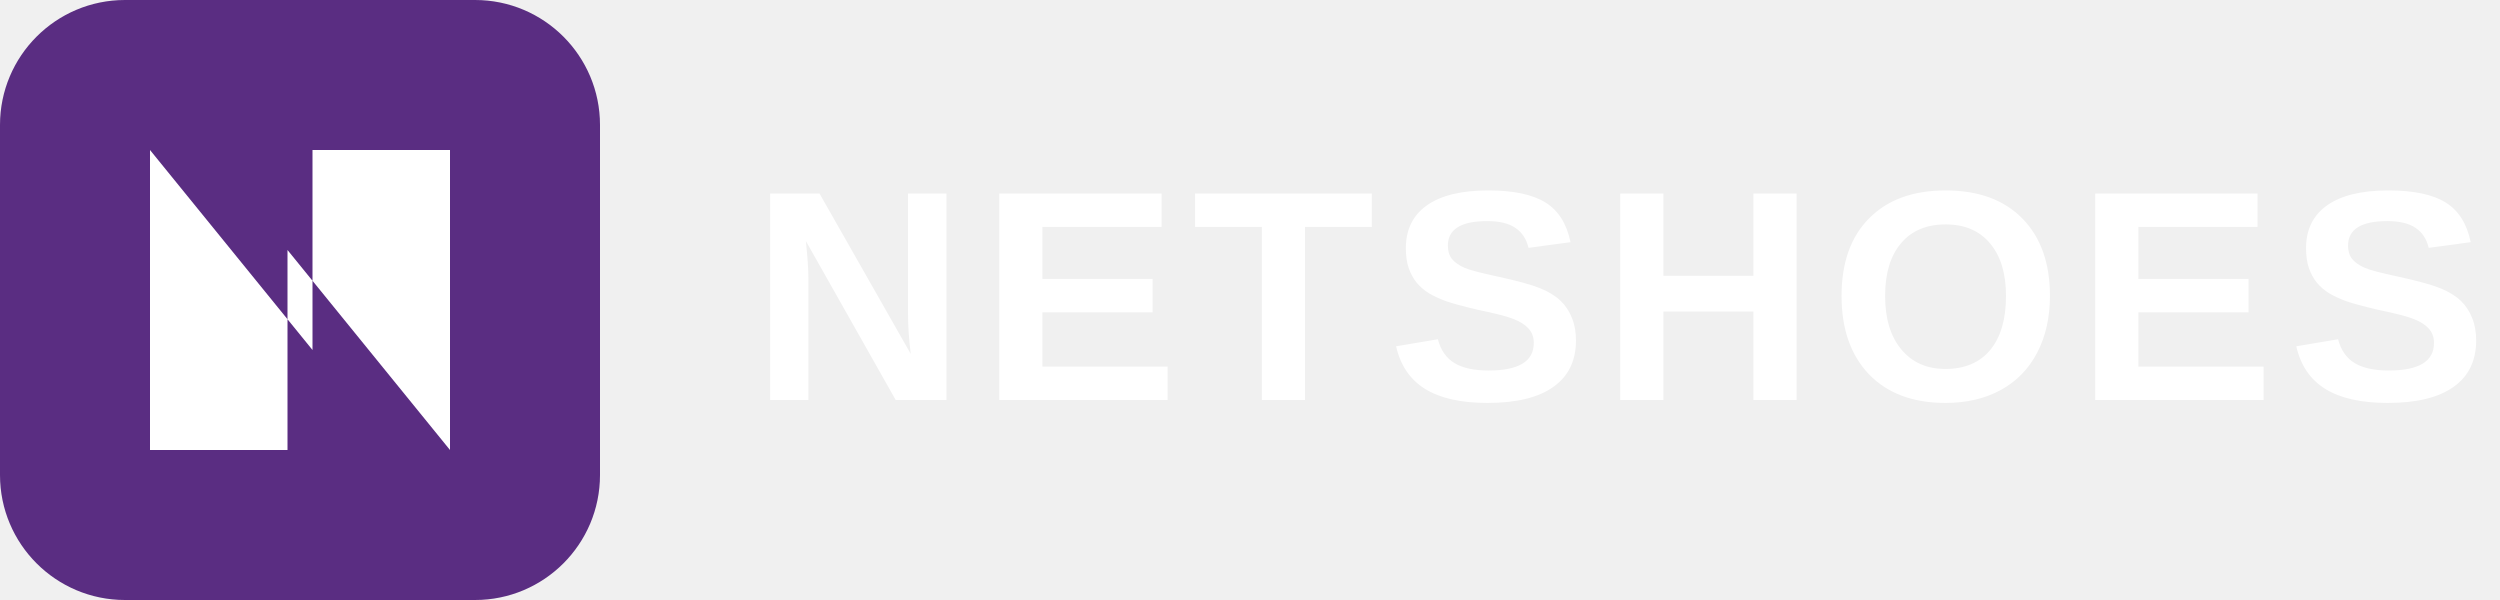
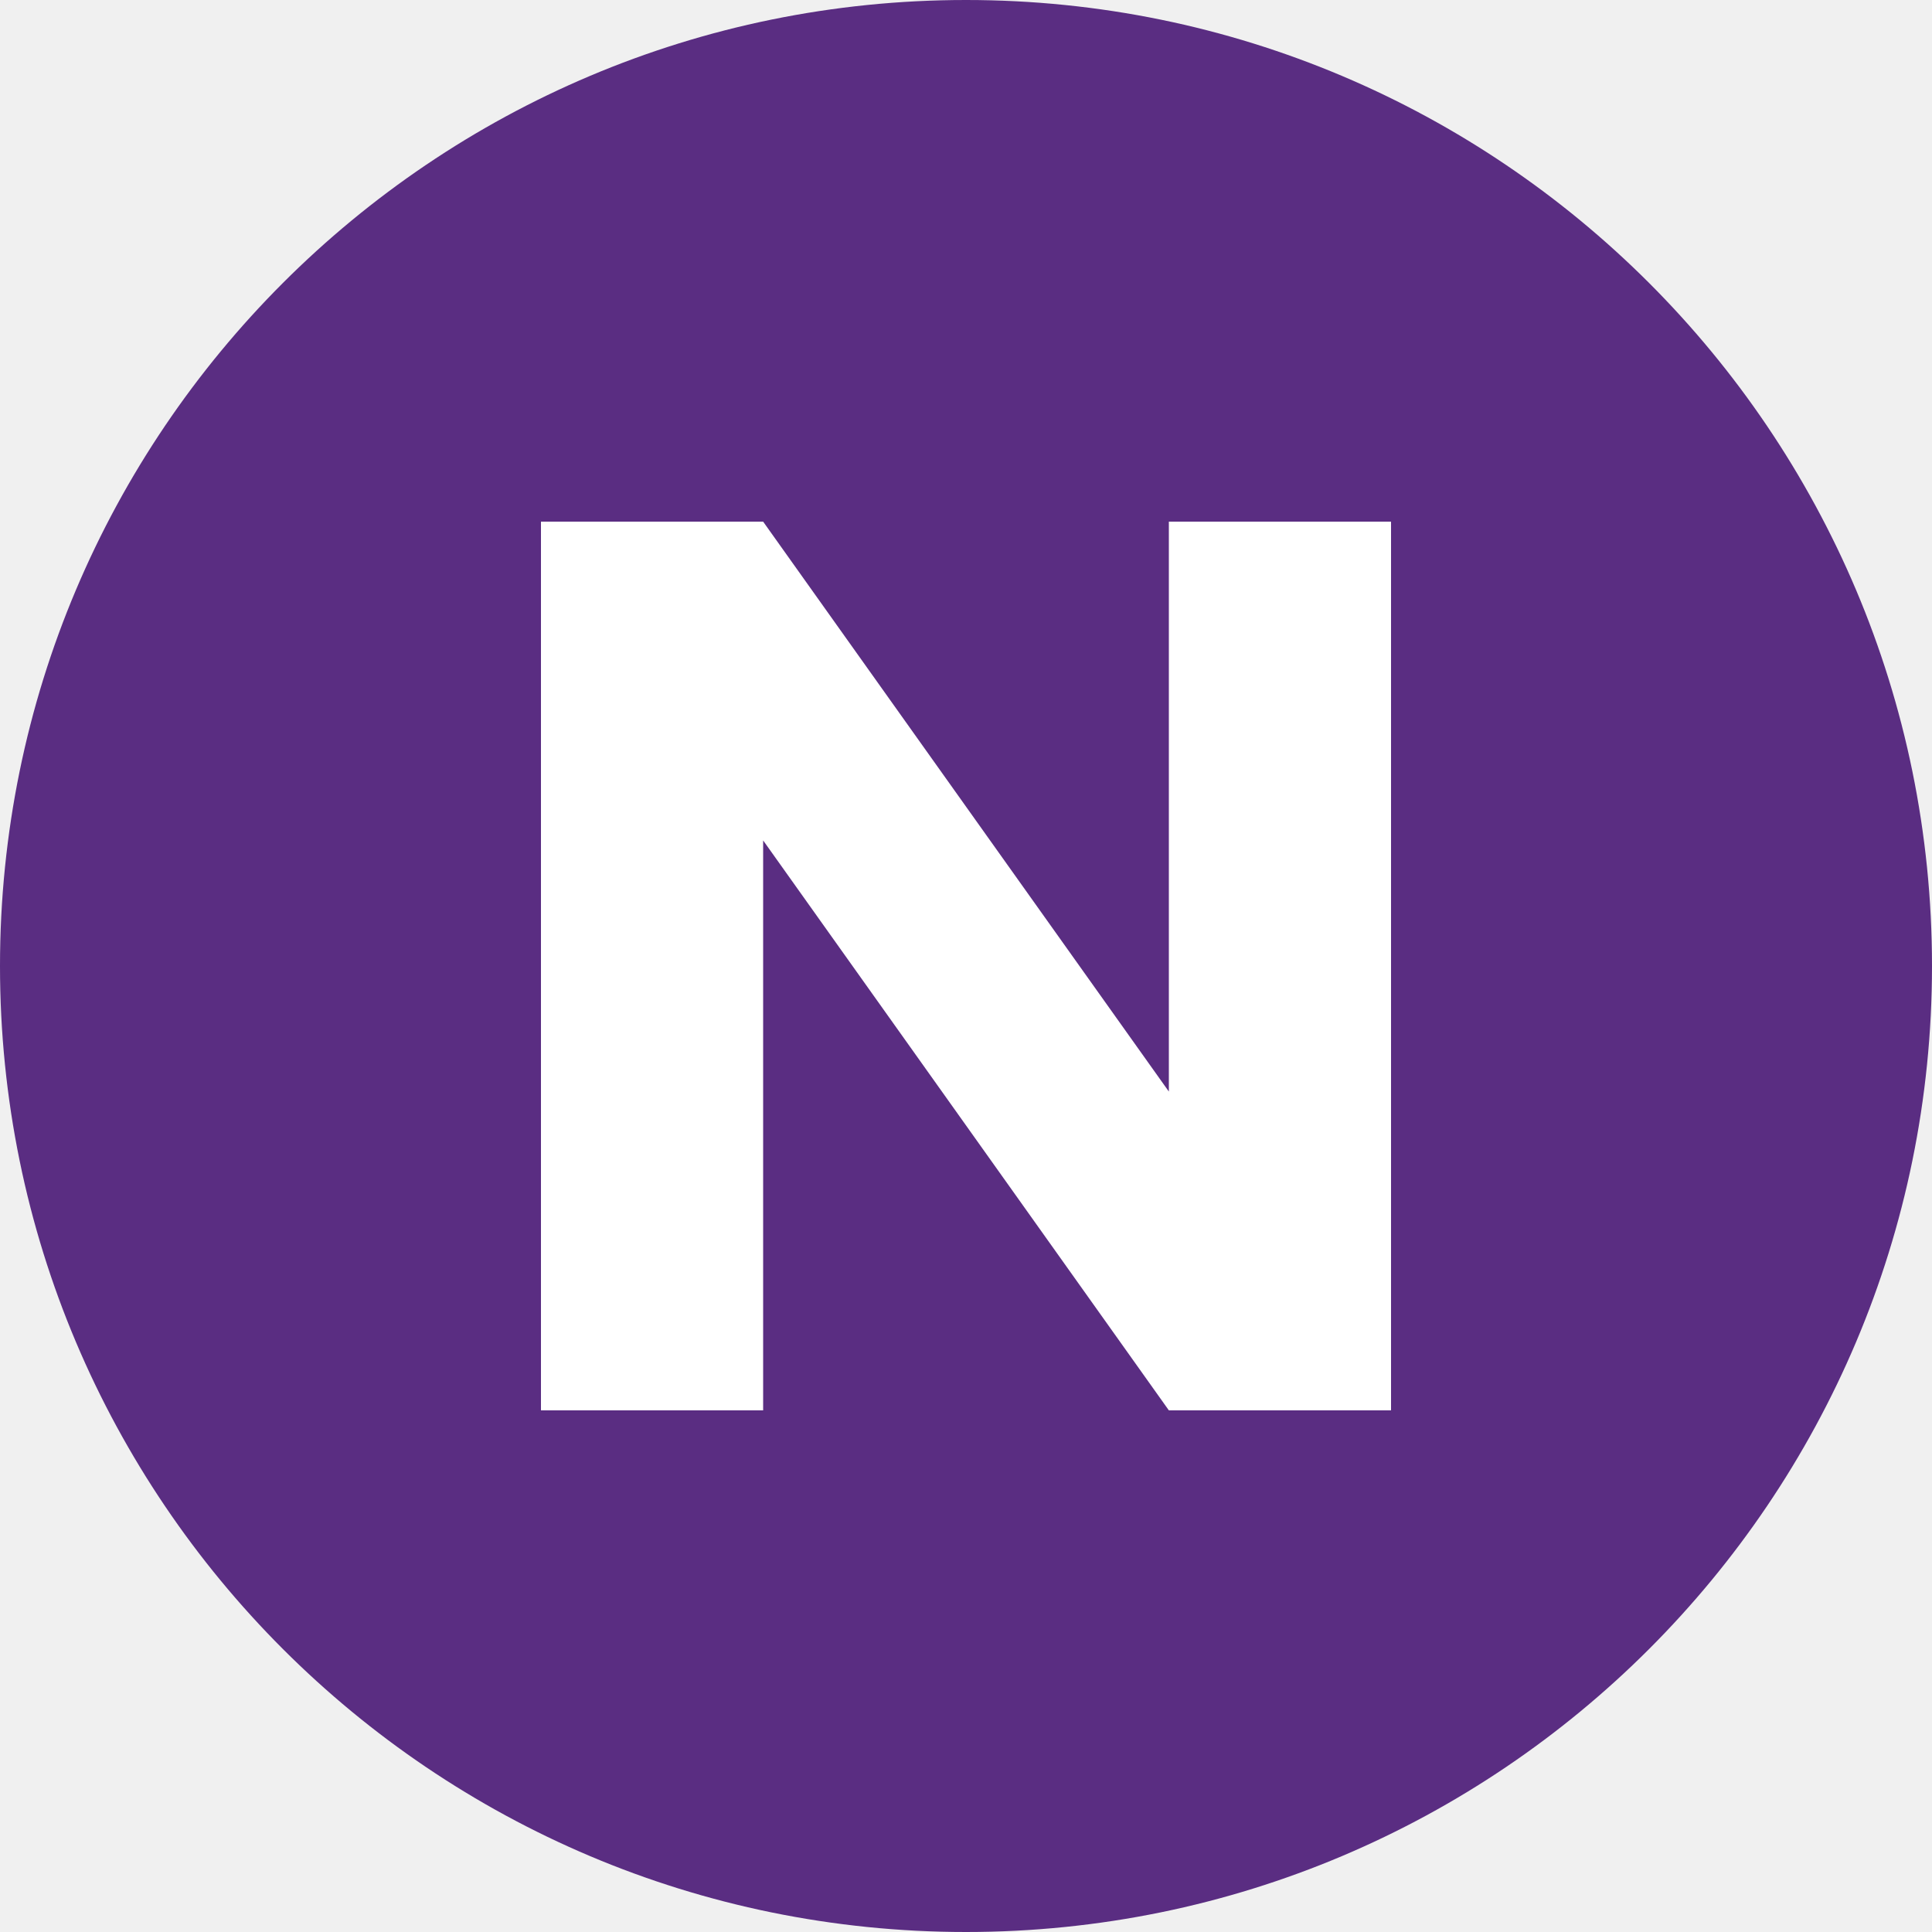
- <svg xmlns="http://www.w3.org/2000/svg" viewBox="0 0 200 48" fill="none">
-   <rect width="48" height="48" rx="10" fill="#5A2D82" />
-   <path d="M12 36V12L25 28V12H36V36L23 20V36H12Z" fill="#FFFFFF" />
-   <text x="60" y="32" font-family="Arial, Helvetica, sans-serif" font-weight="900" font-size="24" fill="#FFFFFF" letter-spacing="1">NETSHOES</text>
+ <svg xmlns="http://www.w3.org/2000/svg" viewBox="0 0 100 100">
+   <circle cx="50" cy="50" r="50" fill="#5A2D82" />
+   <path d="M28 73 V27 H39.5 L60.5 56.5 V27 H72 V73 H60.5 L39.5 43.5 V73 Z" fill="#FFFFFF" />
</svg>
